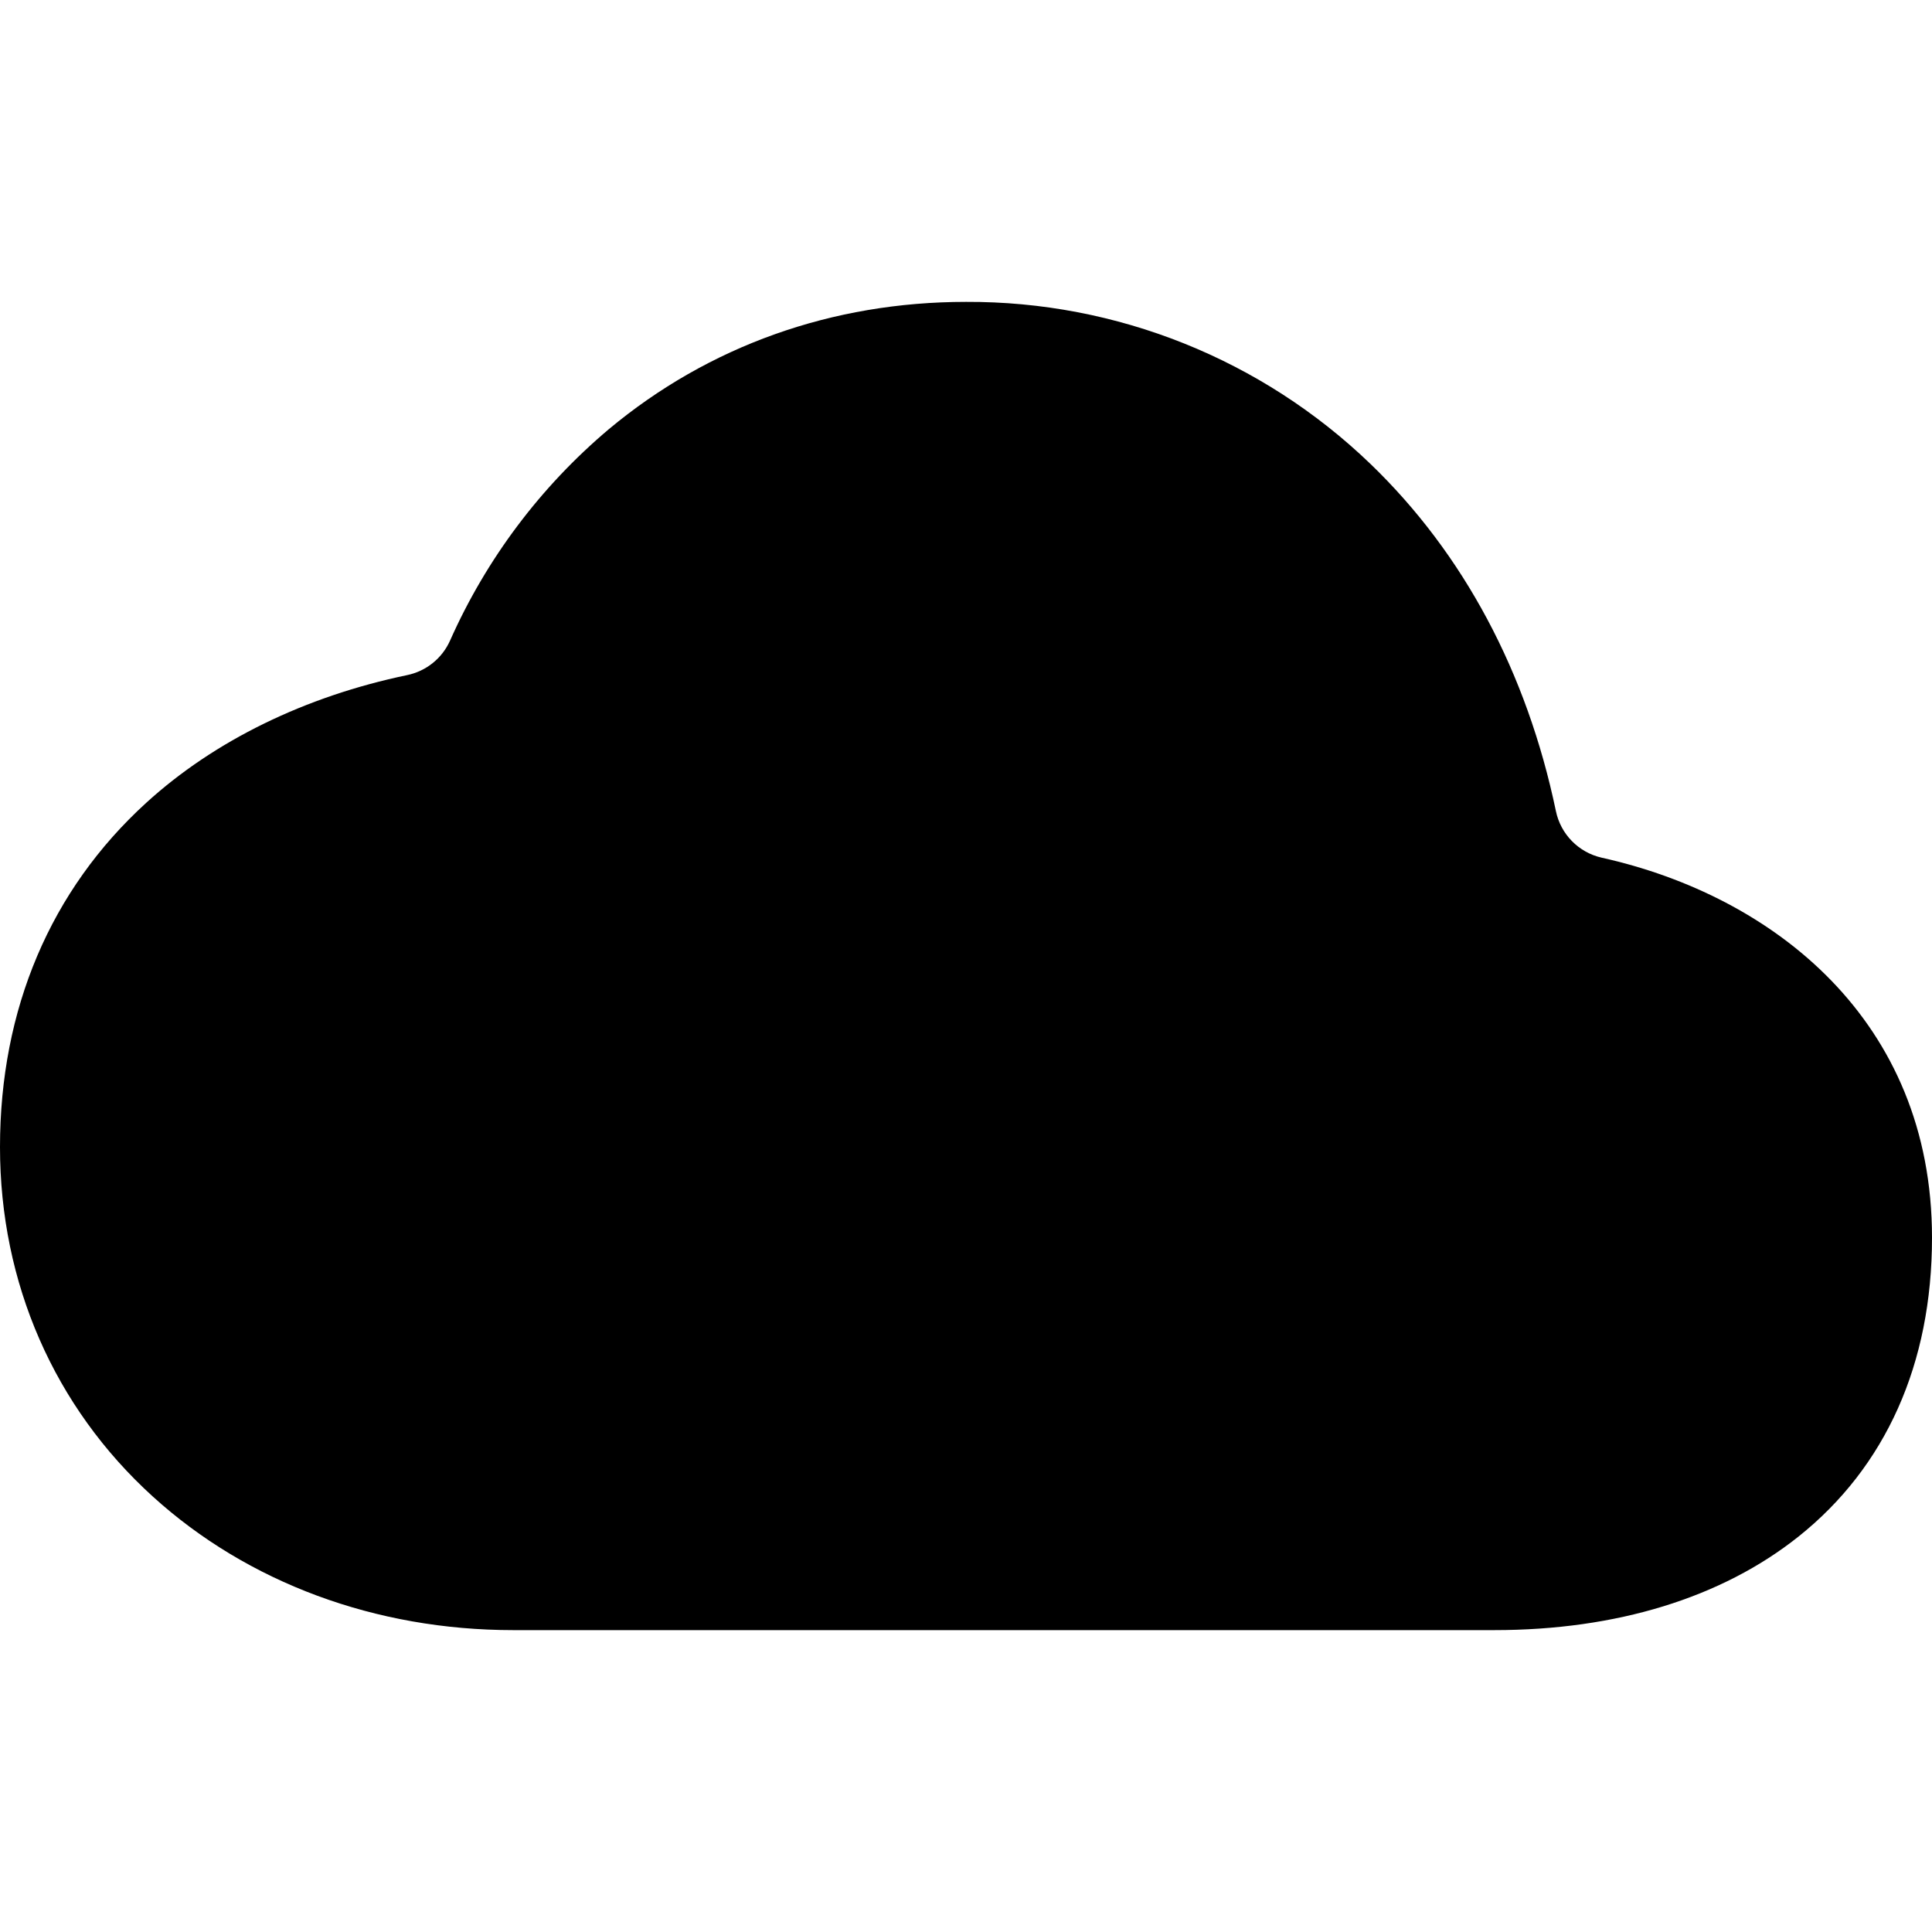
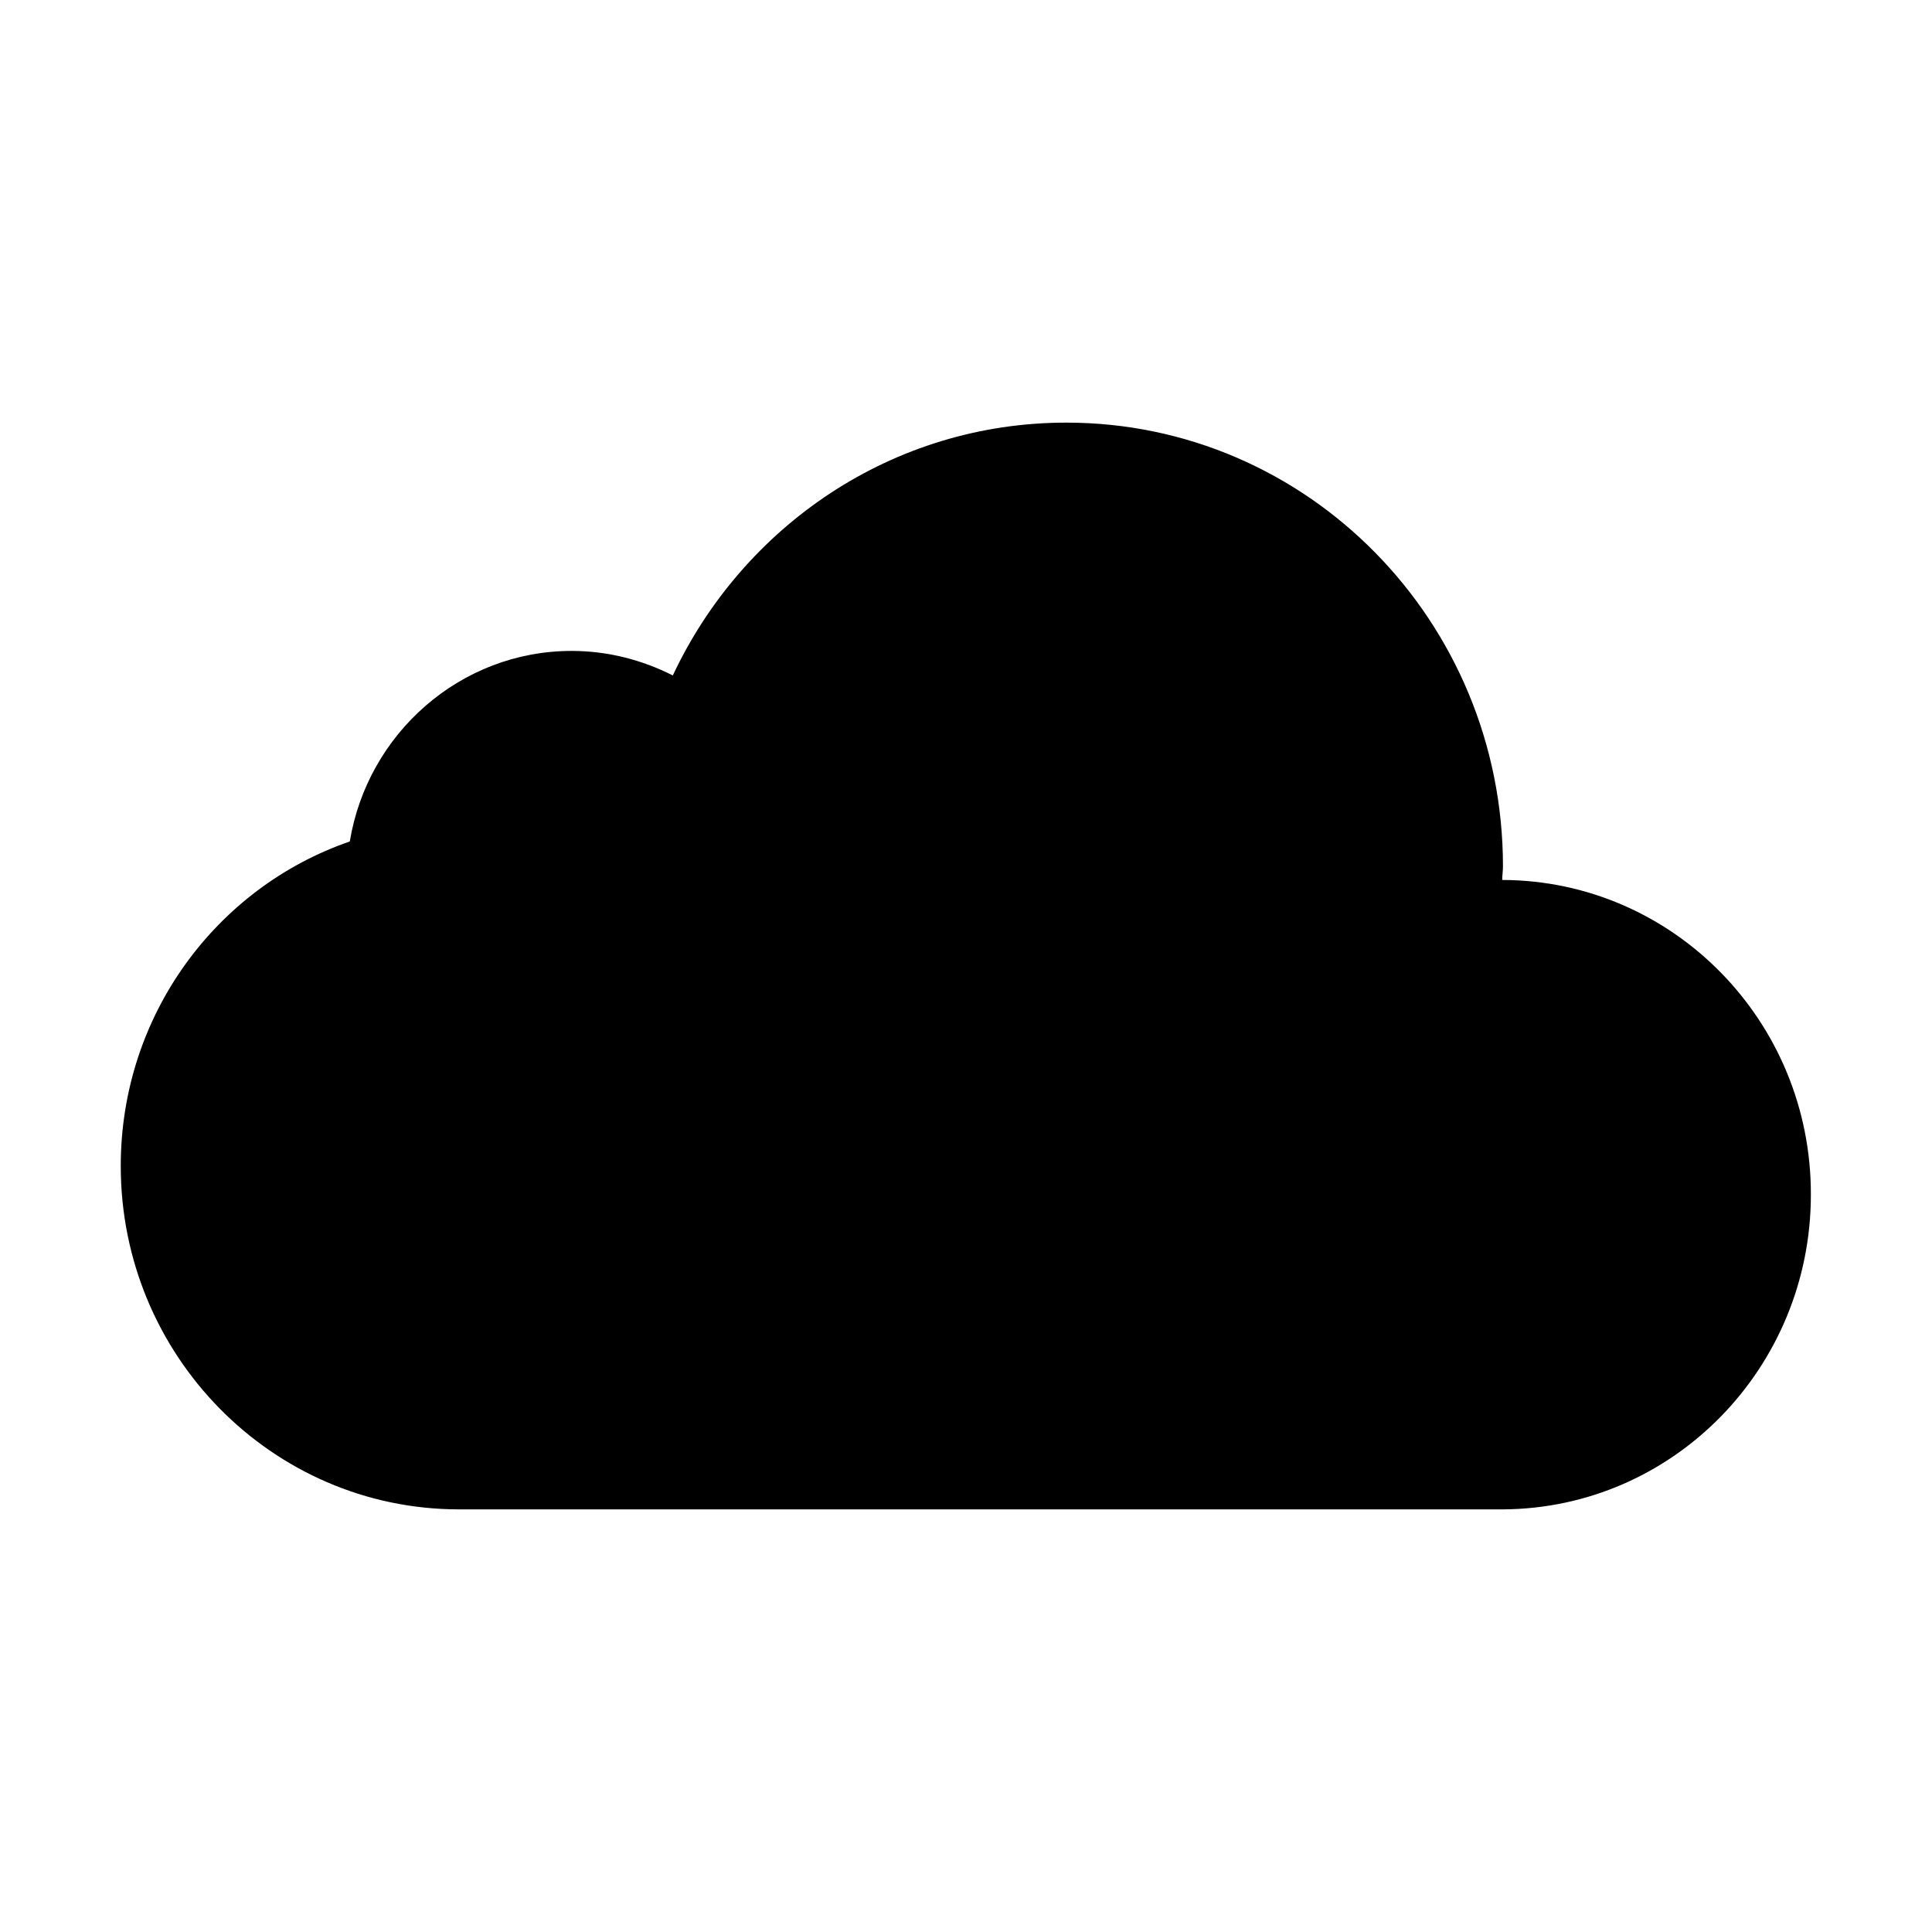
- <svg xmlns="http://www.w3.org/2000/svg" width="512" height="512" viewBox="0 0 512 512">
-   <path d="M396,432H136c-36.44,0-70.36-12.57-95.51-35.41C14.38,372.88,0,340,0,304c0-36.58,13.39-68.12,38.72-91.22,18.11-16.53,42.22-28.25,69.18-33.87a16,16,0,0,0,11.37-9.15,156.24,156.24,0,0,1,42.05-56C187.76,91.69,220.5,80,256,80a153.57,153.57,0,0,1,107.14,42.9c24.73,23.81,41.5,55.28,49.18,92a16,16,0,0,0,12.12,12.39C470,237.42,512,270.43,512,328c0,33.39-12.24,60.78-35.41,79.23C456.23,423.43,428.37,432,396,432Z" />
+ <svg xmlns="http://www.w3.org/2000/svg" version="1.1" id="Layer_1" x="0px" y="0px" width="512px" height="512px" viewBox="0 0 512 512" style="enable-background:new 0 0 512 512;" xml:space="preserve">
+   <path d="M398.1,233.2c0-1.2,0.2-2.4,0.2-3.6c0-65-51.8-117.6-115.7-117.6c-46.1,0-85.7,27.4-104.3,67c-8.1-4.1-17.2-6.5-26.8-6.5  c-29.5,0-54.1,21.9-58.8,50.5C57.3,235.2,32,269.1,32,309c0,50.2,40.1,90.9,89.5,91h276.7l0,0c45.2-0.2,81.7-37.5,81.7-83.4  C480,270.6,443.3,233.3,398.1,233.2z" />
</svg>
